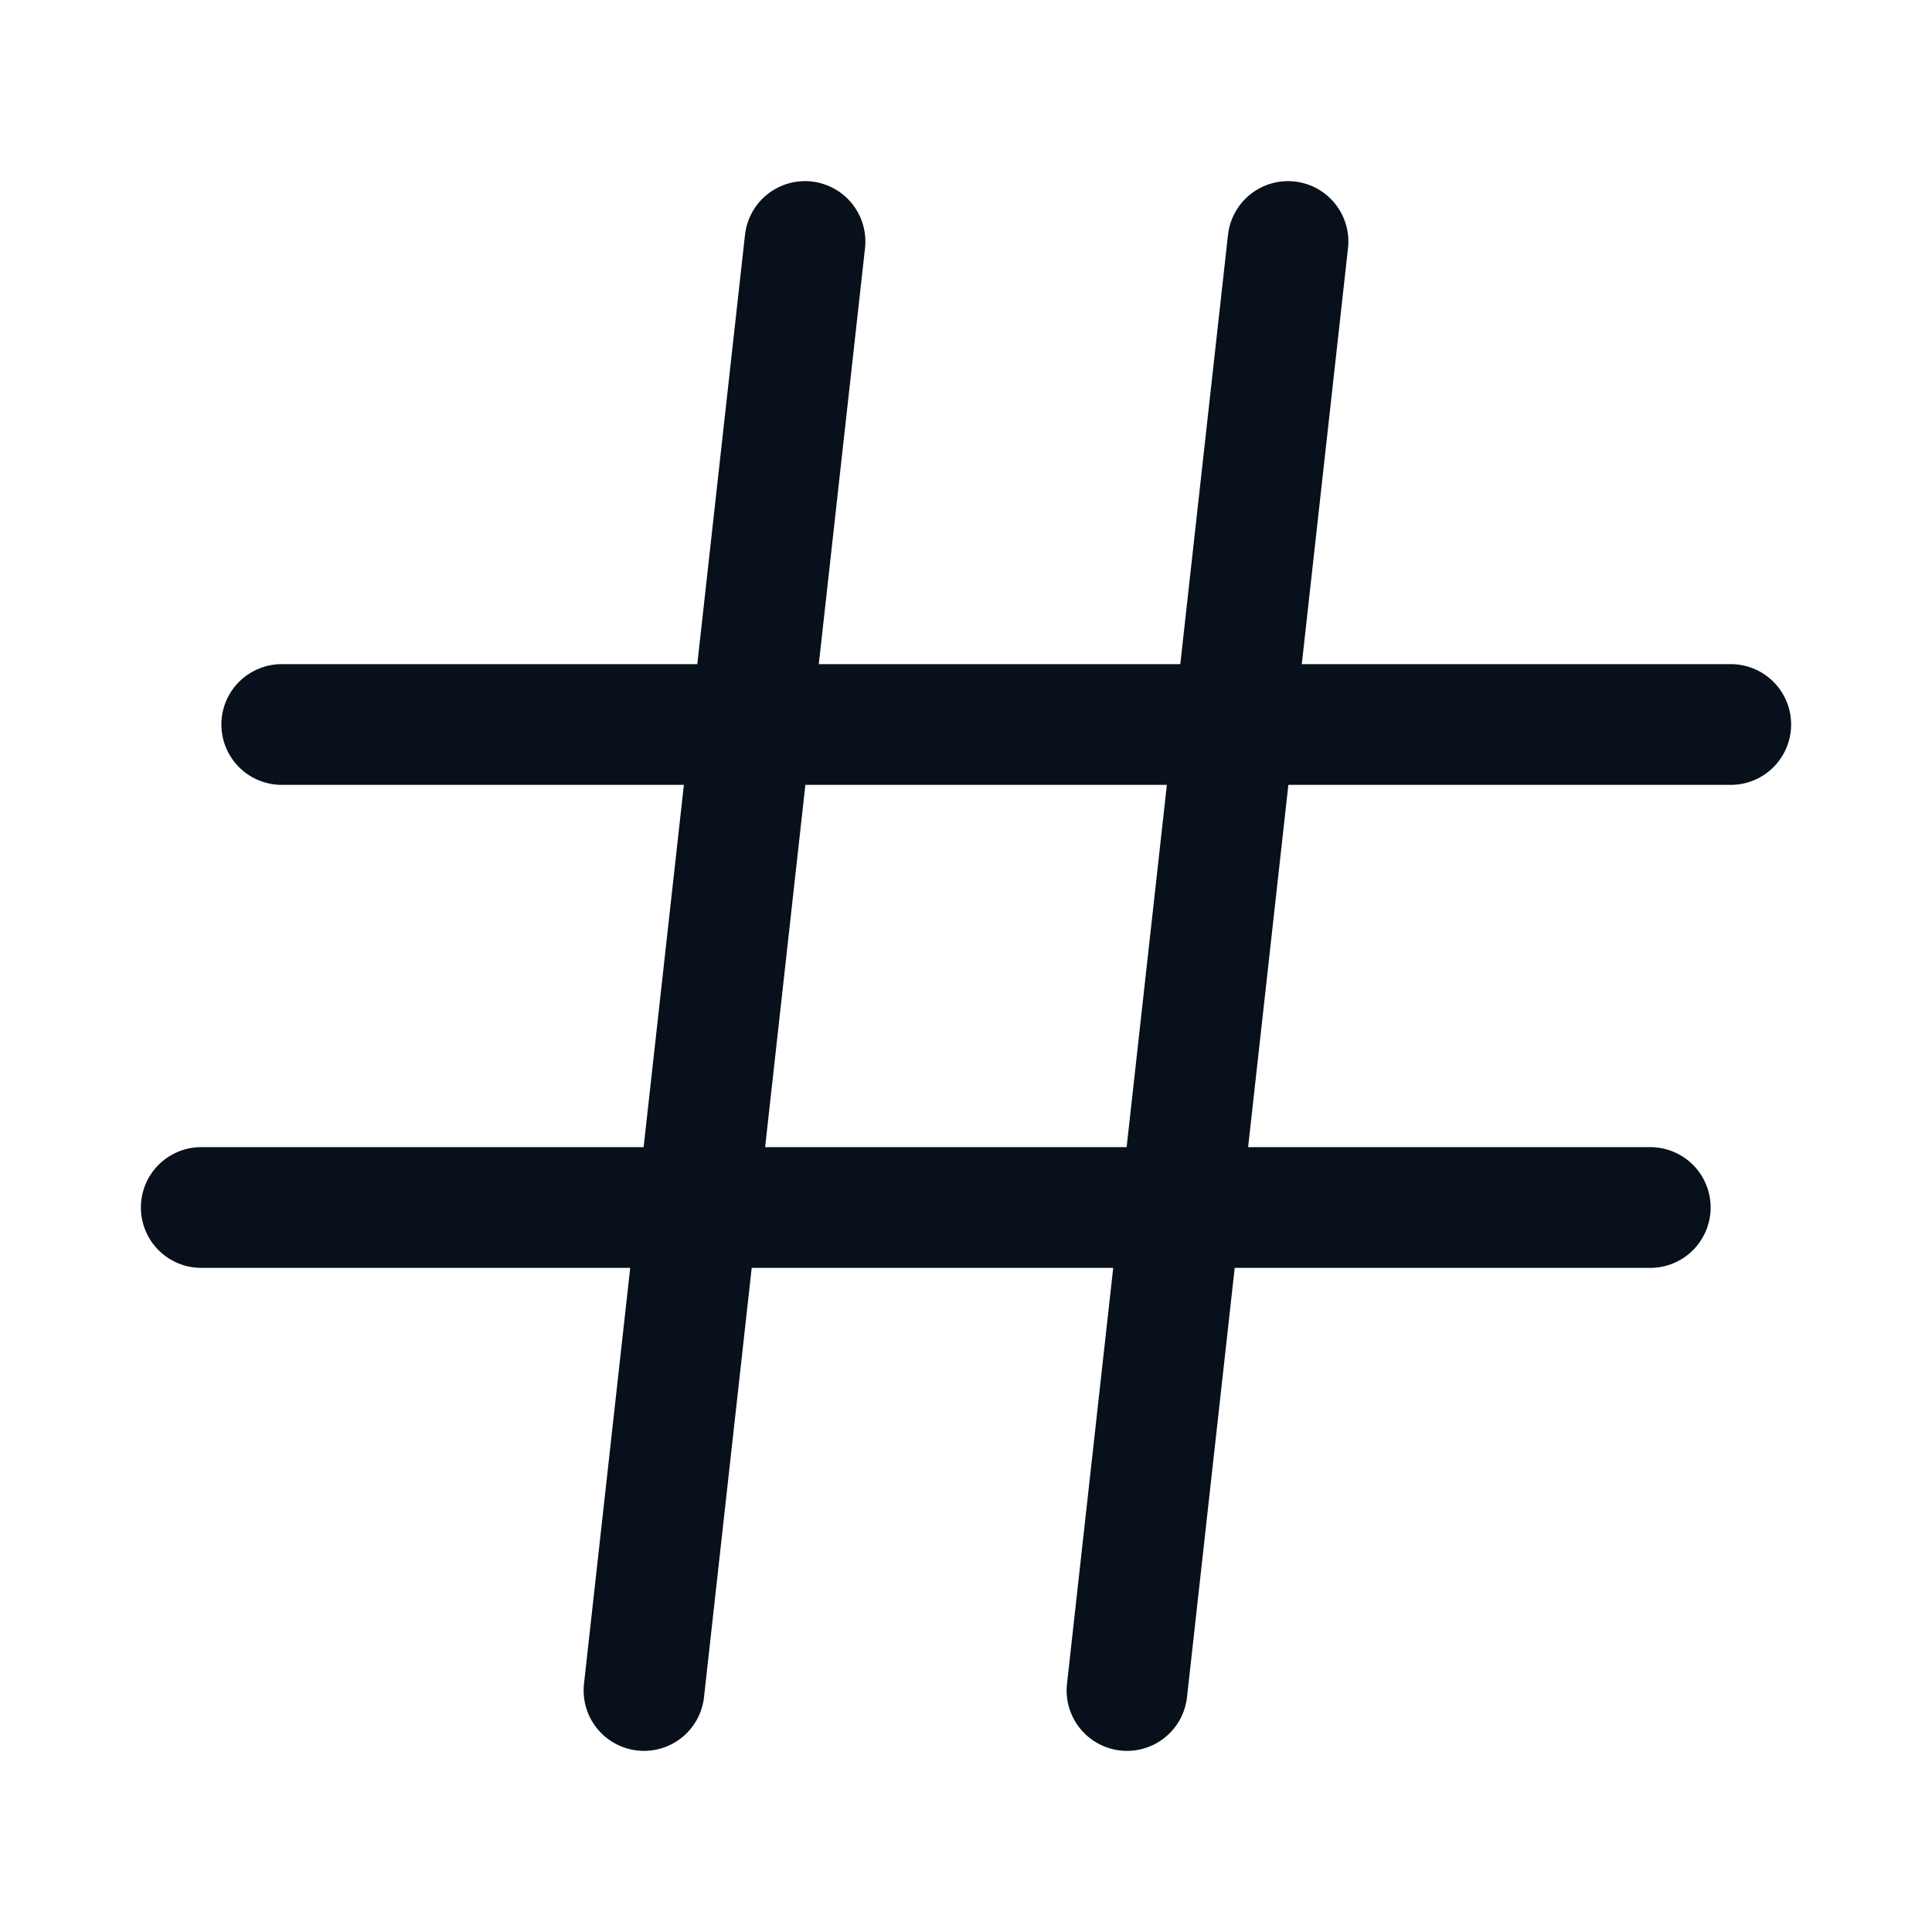
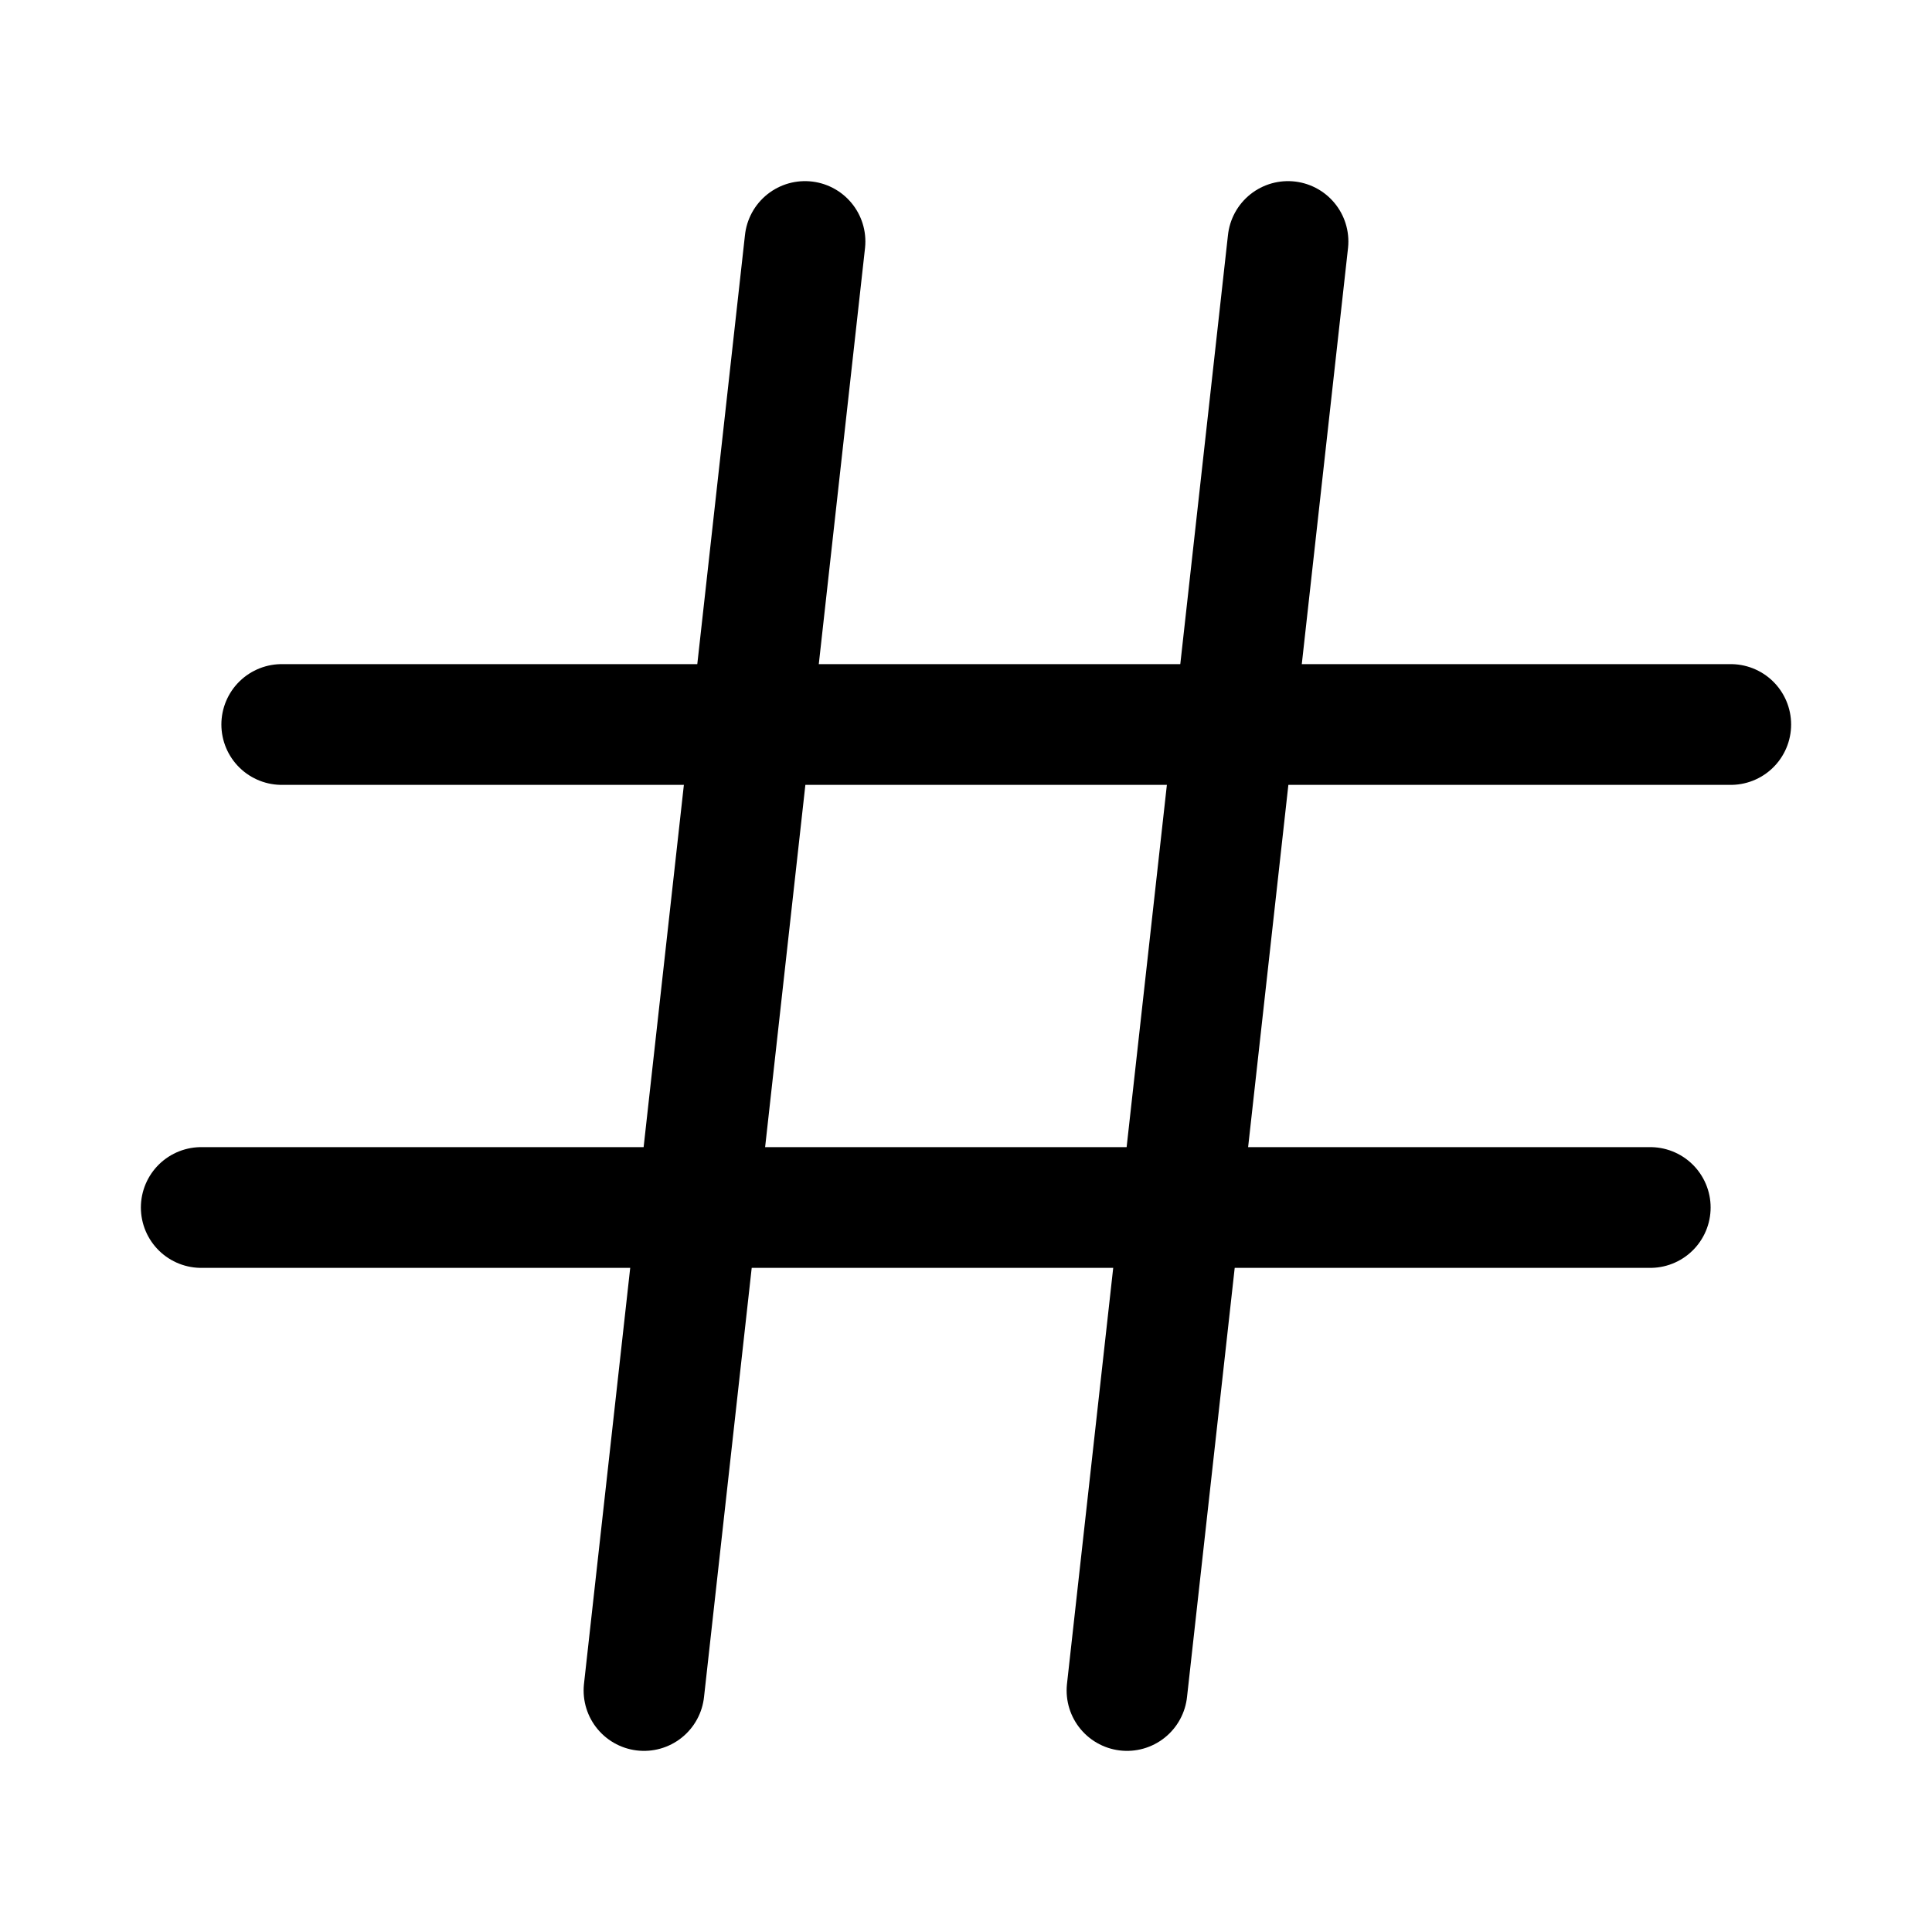
<svg xmlns="http://www.w3.org/2000/svg" fill="none" height="24" viewBox="0 0 24 24" width="24">
  <g stroke="#07101b" stroke-linecap="round" stroke-linejoin="round" stroke-width="1.5">
-     <path d="m10 3-2 18" />
-     <path d="m16 3-2 18" />
-     <path d="m3.5 9h18" />
-     <path d="m2.5 15h18" />
+     <path stroke="currentColor" d="m10 3-2 18" />
+     <path stroke="currentColor" d="m16 3-2 18" />
+     <path stroke="currentColor" d="m3.5 9h18" />
+     <path stroke="currentColor" d="m2.5 15h18" />
  </g>
</svg>
